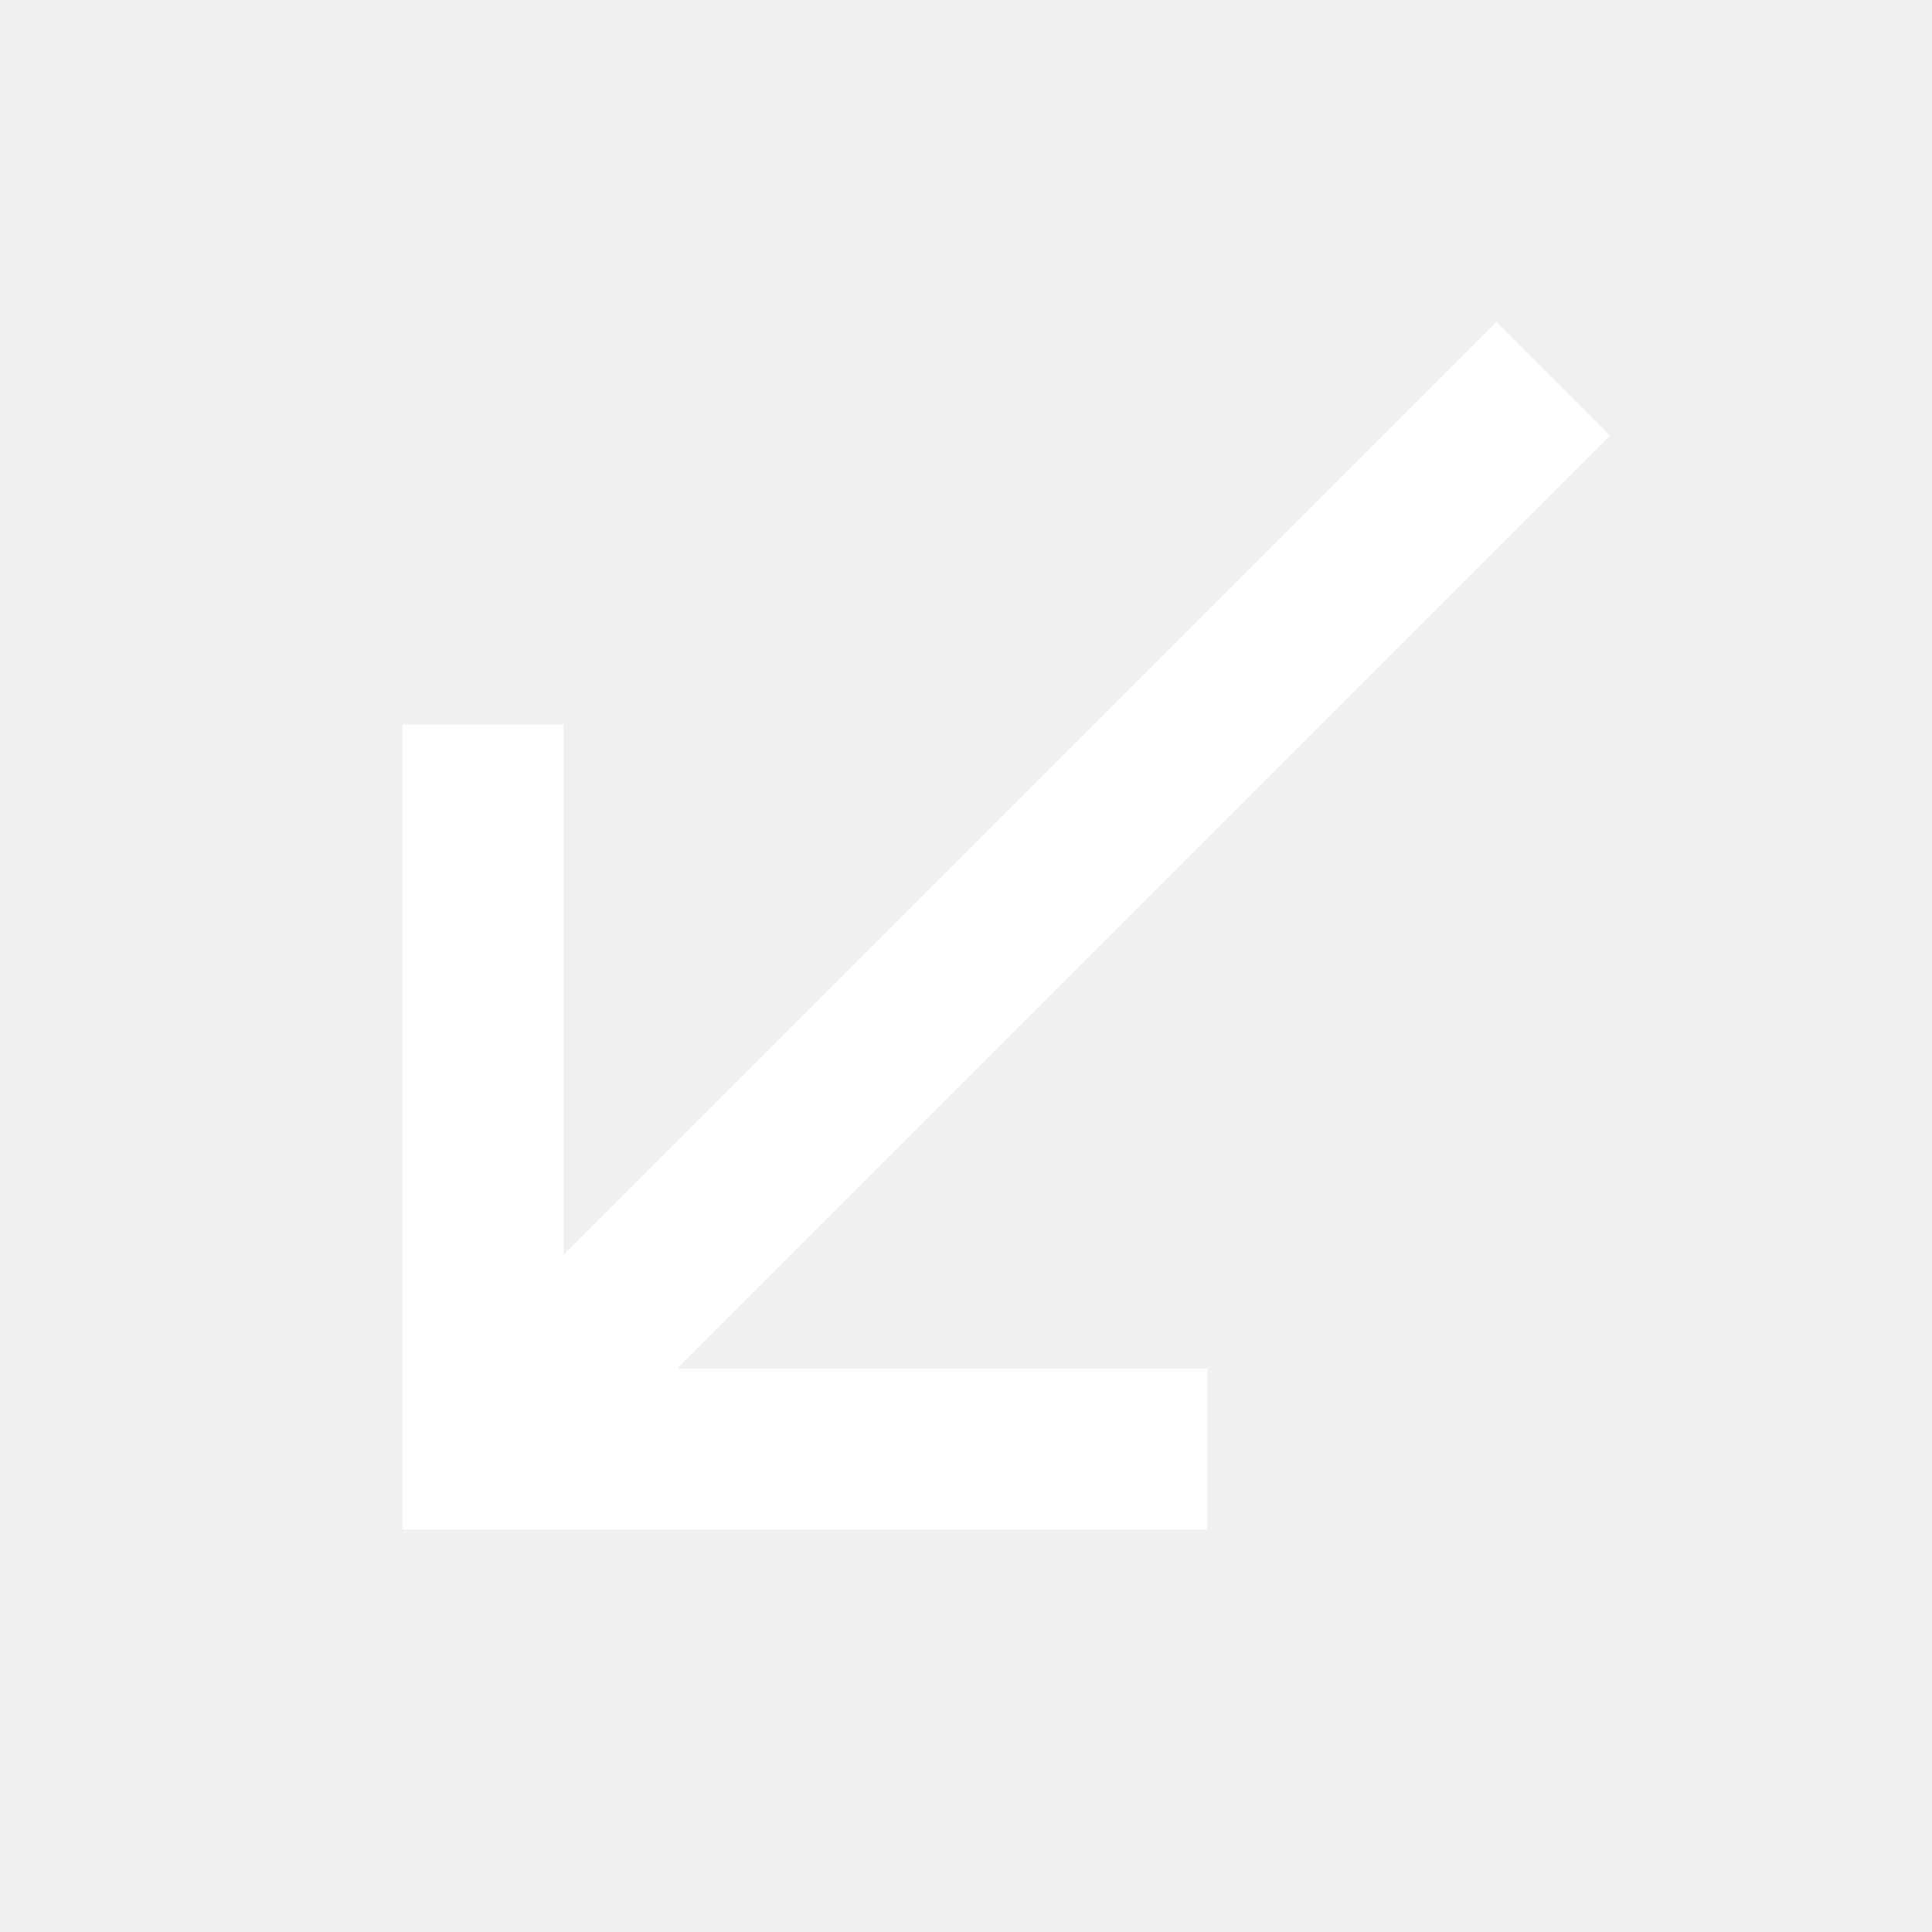
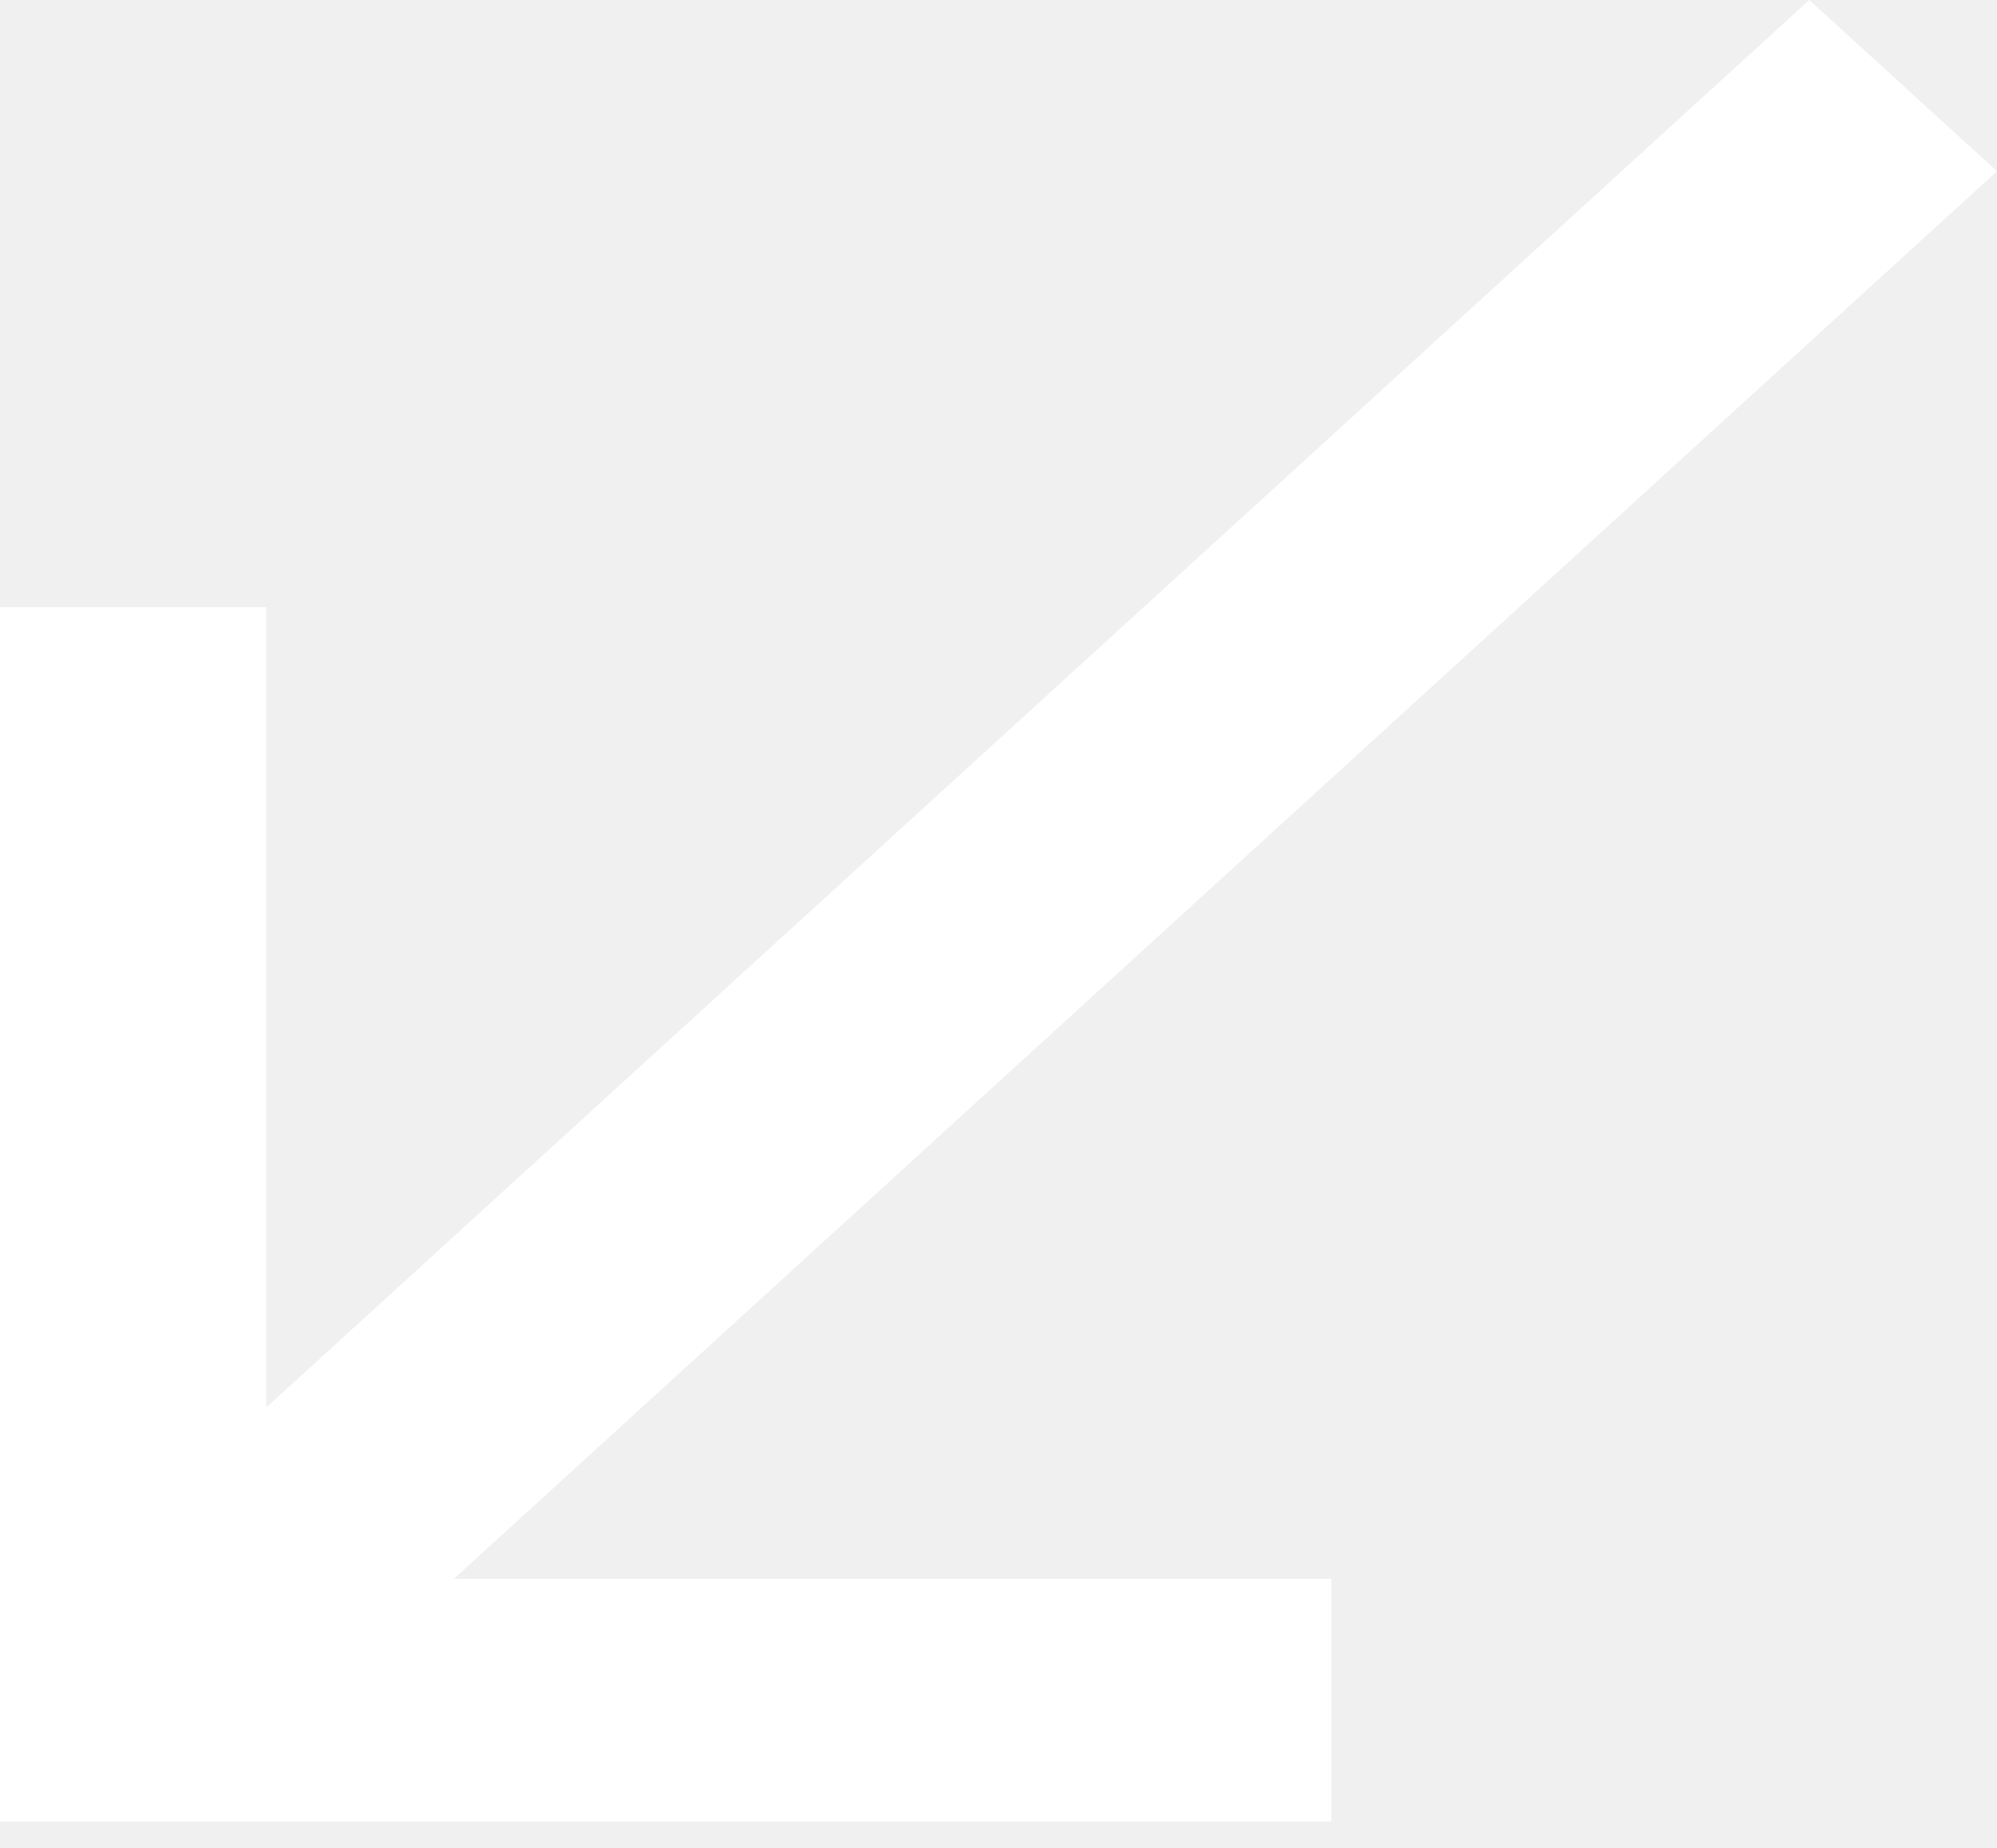
- <svg xmlns="http://www.w3.org/2000/svg" enable-background="new 0 0 24 24" height="24px" viewBox="0 0 24 24" width="24px" fill="#FFFFFF">
-   <rect fill="none" height="24" width="24" />
-   <path d="M15,19v-2H8.41L20,5.41L18.59,4L7,15.59V9H5v10H15z" />
+ <svg xmlns="http://www.w3.org/2000/svg" width="40" height="37" viewBox="0 0 40 37" fill="none">
+   <path d="M26.667 36.48V31.616H9.093L40 3.429L36.24 0L5.333 28.187V12.16H0V36.48H26.667Z" fill="white" />
</svg>
